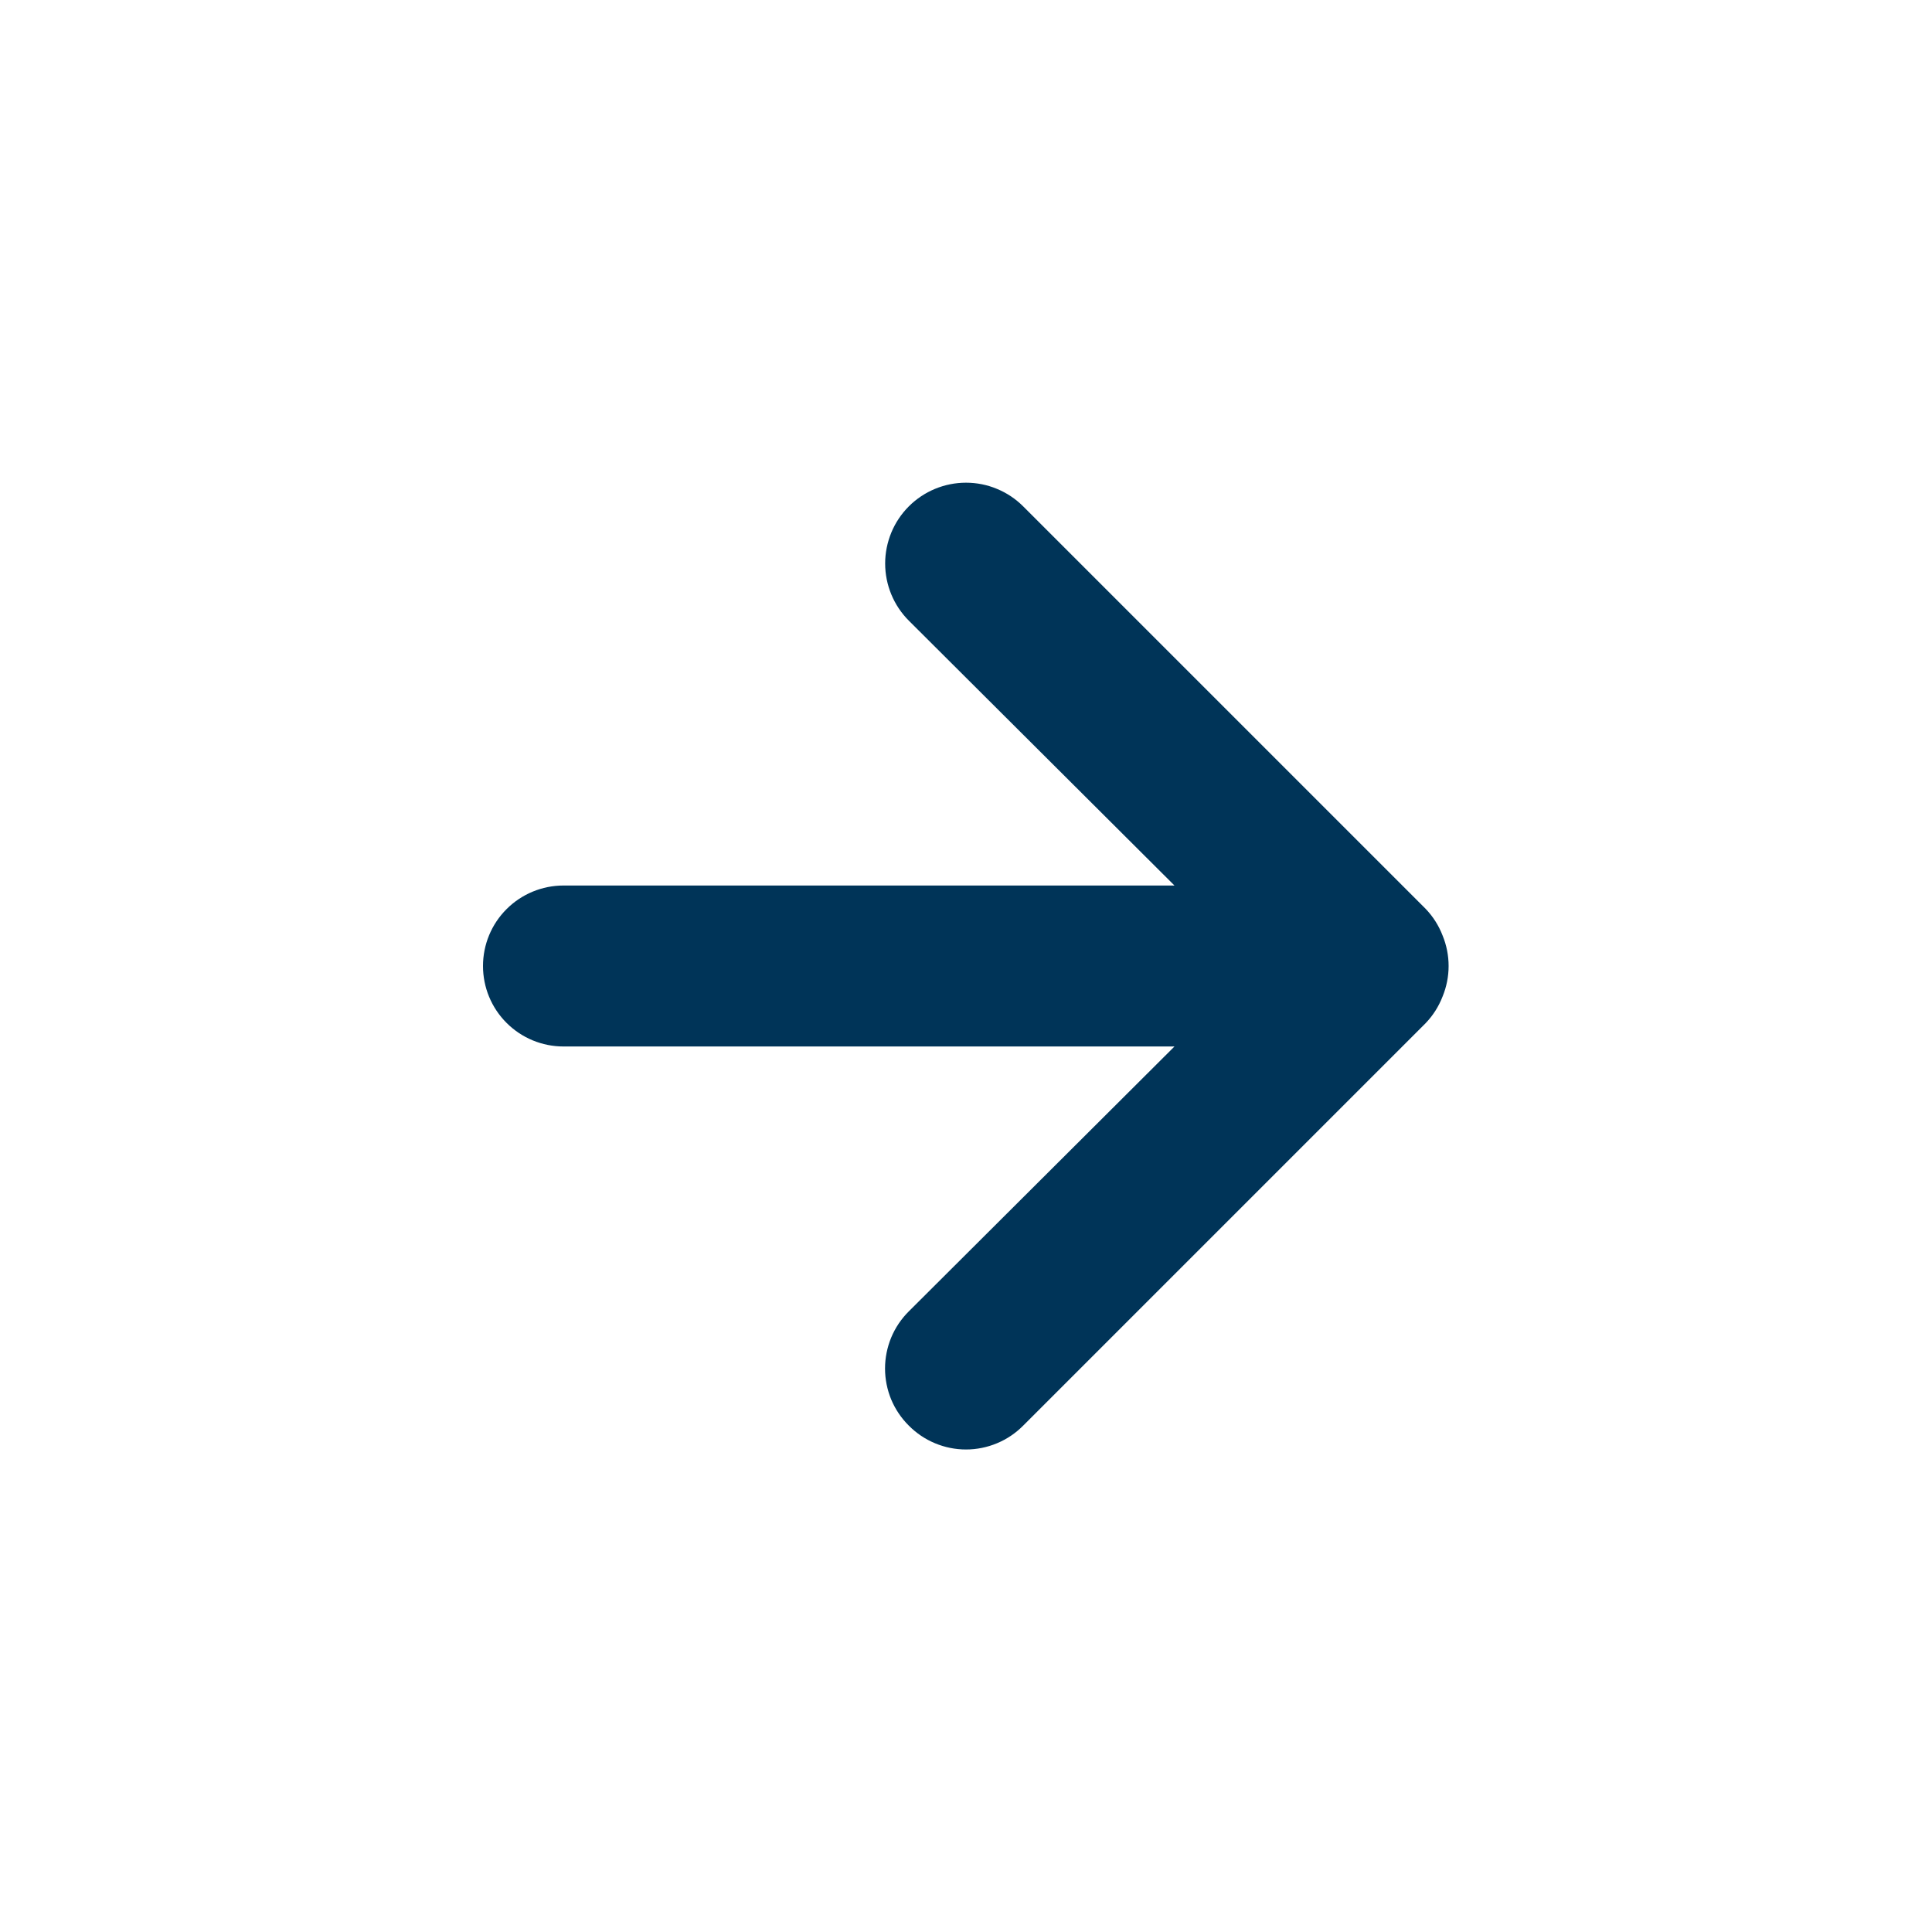
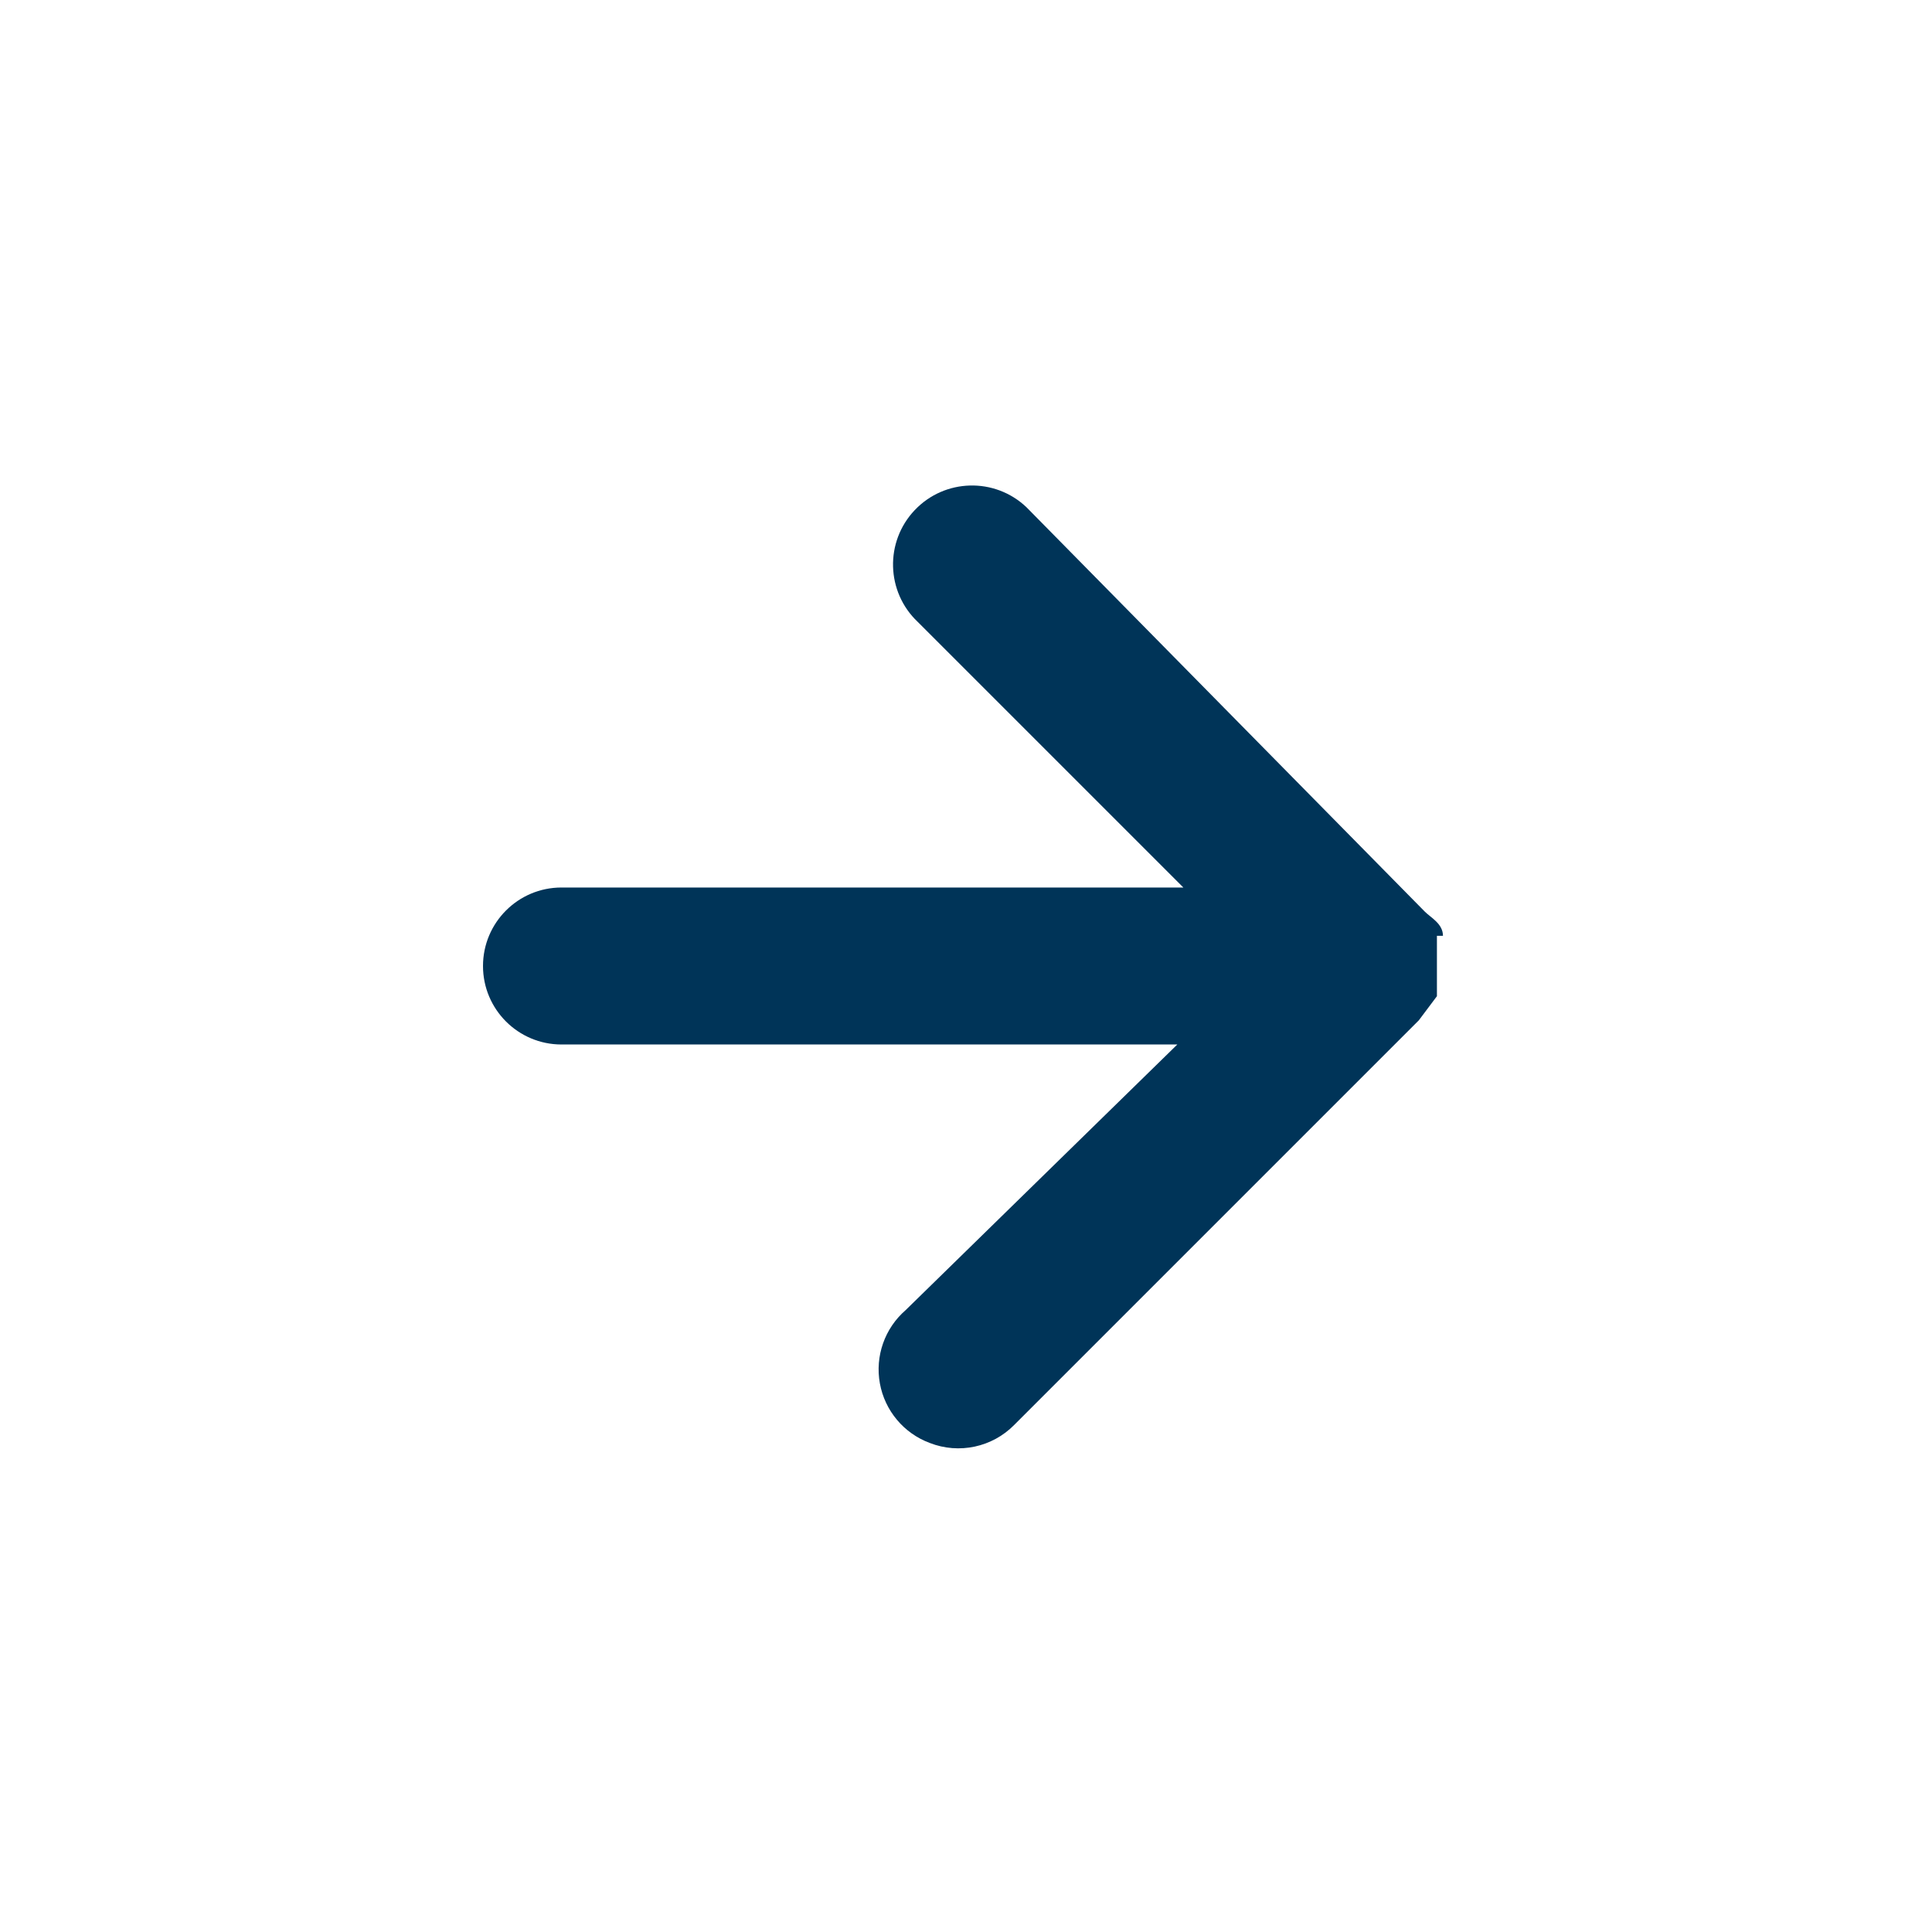
- <svg xmlns="http://www.w3.org/2000/svg" width="32" height="32" viewBox="0 0 32 32" fill="none">
-   <path d="M23.893 15.493C23.83 15.33 23.735 15.18 23.613 15.053L16.947 8.387C16.822 8.262 16.675 8.164 16.512 8.097C16.35 8.029 16.176 7.995 16 7.995C15.645 7.995 15.304 8.136 15.053 8.387C14.929 8.511 14.83 8.659 14.763 8.821C14.696 8.984 14.661 9.158 14.661 9.333C14.661 9.688 14.802 10.029 15.053 10.28L19.453 14.667H9.333C8.98 14.667 8.641 14.807 8.391 15.057C8.14 15.307 8 15.646 8 16C8 16.354 8.14 16.693 8.391 16.943C8.641 17.193 8.98 17.333 9.333 17.333H19.453L15.053 21.72C14.928 21.844 14.829 21.991 14.761 22.154C14.694 22.317 14.659 22.491 14.659 22.667C14.659 22.843 14.694 23.017 14.761 23.18C14.829 23.342 14.928 23.489 15.053 23.613C15.177 23.738 15.325 23.838 15.487 23.905C15.65 23.973 15.824 24.008 16 24.008C16.176 24.008 16.35 23.973 16.513 23.905C16.675 23.838 16.823 23.738 16.947 23.613L23.613 16.947C23.735 16.82 23.83 16.67 23.893 16.507C24.027 16.182 24.027 15.818 23.893 15.493Z" fill="#003458" />
+ <svg xmlns="http://www.w3.org/2000/svg" width="32" height="32" fill="none">
+   <path d="M23.9 15.5c0-.2-.2-.3-.3-.4L17 8.4a1.3 1.3 0 00-1.8 1.9l4.4 4.4H9.3a1.3 1.3 0 100 2.6h10.2L15 21.7a1.3 1.3 0 00.4 2.2 1.3 1.3 0 001.4-.3l6.7-6.7.3-.4v-1z" fill="#003458" />
</svg>
